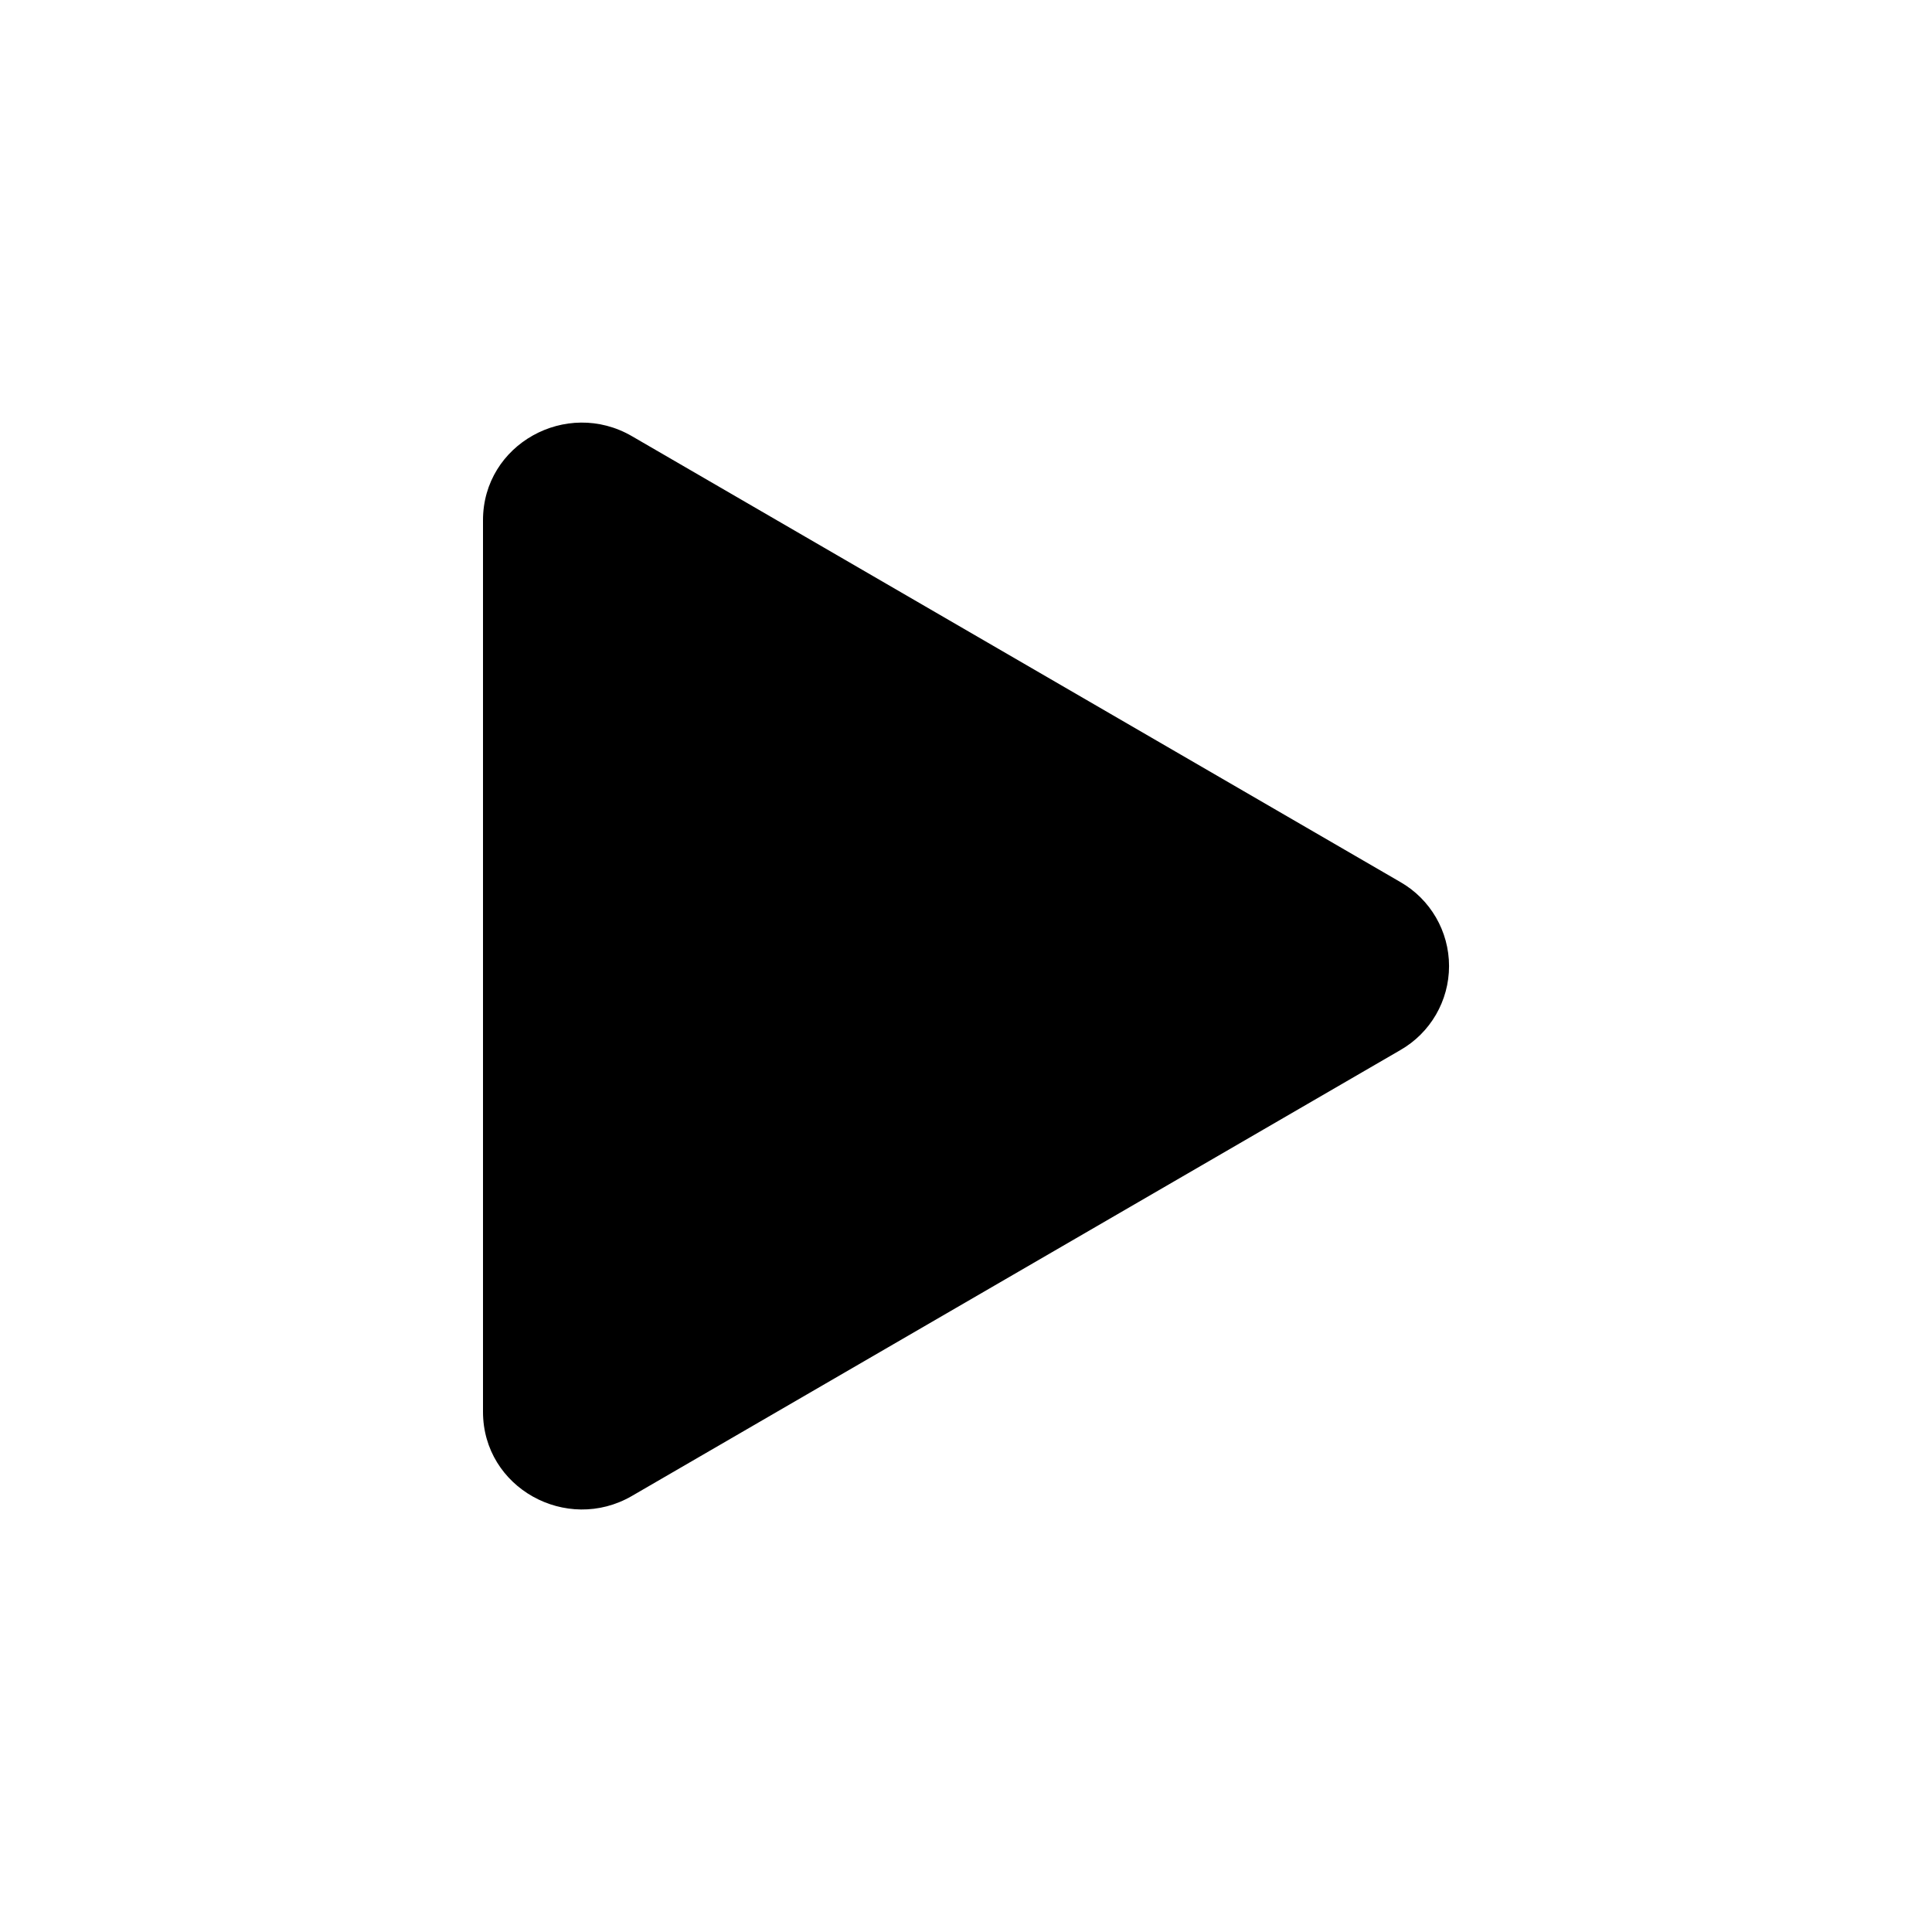
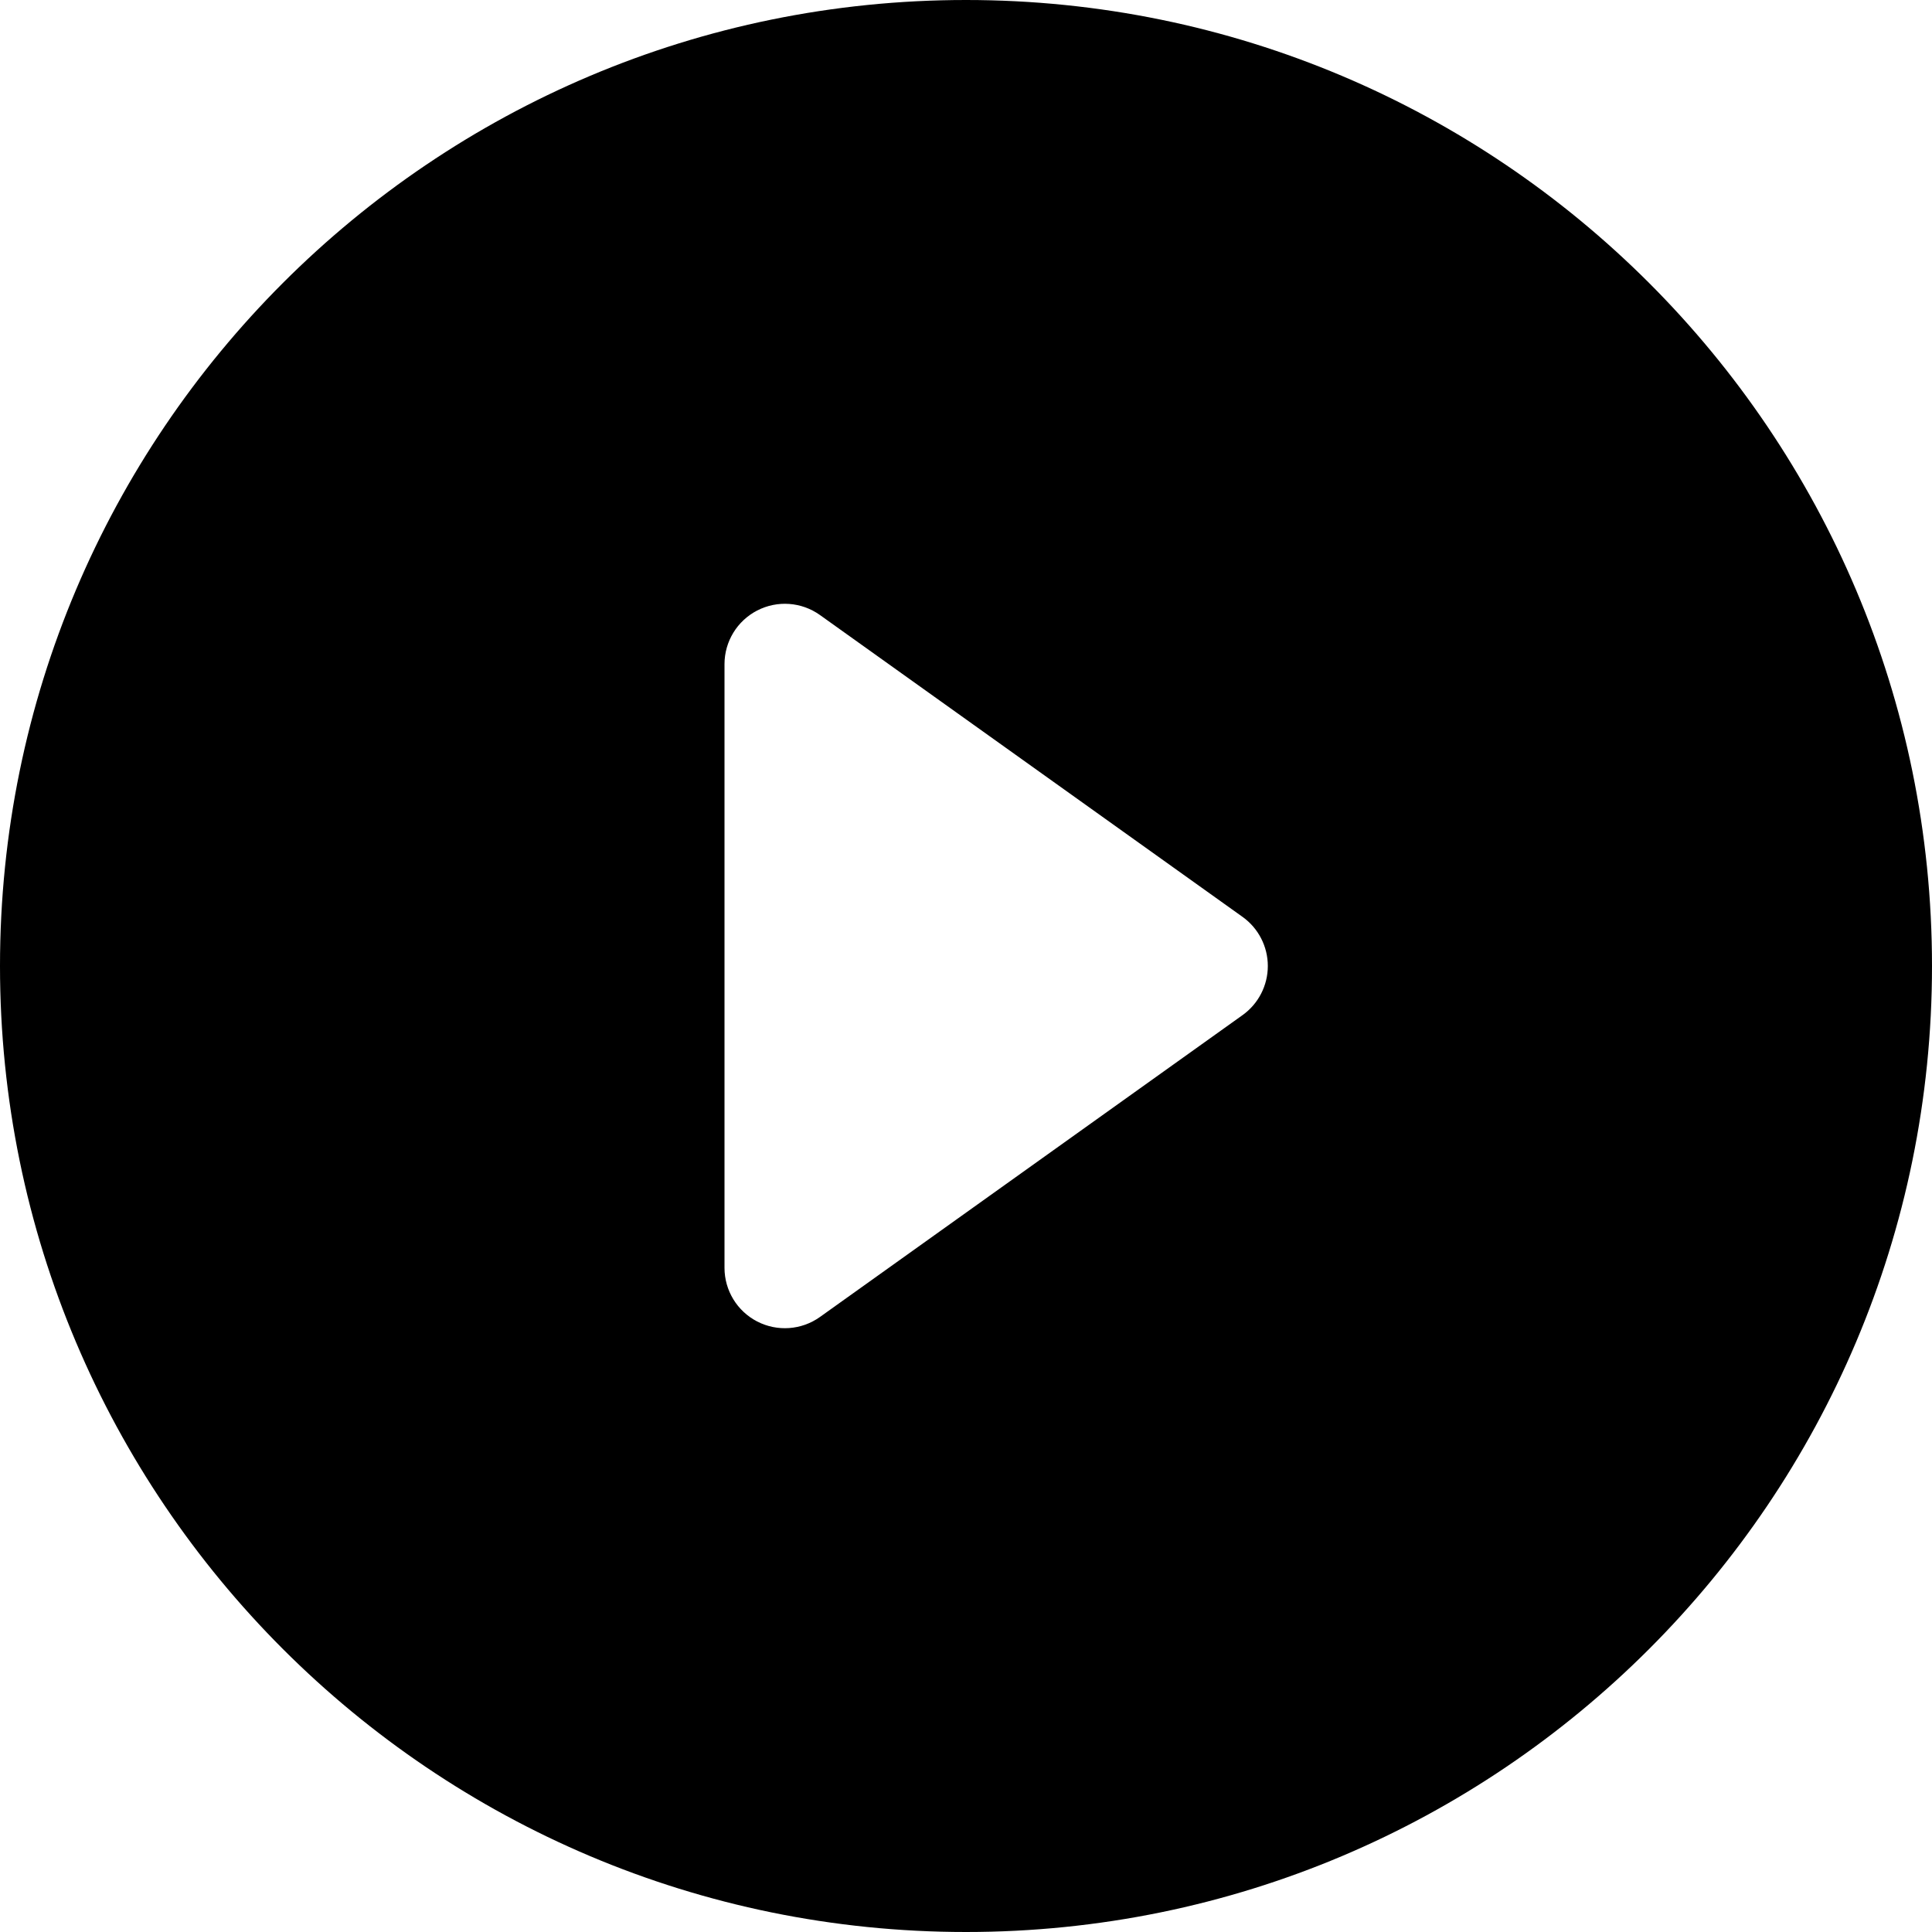
- <svg xmlns="http://www.w3.org/2000/svg" width="16" height="16" fill="currentColor" class="bi bi-play-fill" viewBox="0 0 16 16">
-   <path d="m11.596 8.697-6.363 3.692c-.54.313-1.233-.066-1.233-.697V4.308c0-.63.692-1.01 1.233-.696l6.363 3.692a.802.802 0 0 1 0 1.393" />
+ <svg xmlns="http://www.w3.org/2000/svg" width="16" height="16" fill="currentColor" class="bi bi-play-circle-fill" viewBox="0 0 16 16">
+   <path d="M16 8A8 8 0 1 1 0 8a8 8 0 0 1 16 0M6.79 5.093A.5.5 0 0 0 6 5.5v5a.5.5 0 0 0 .79.407l3.5-2.5a.5.5 0 0 0 0-.814z" />
</svg>
